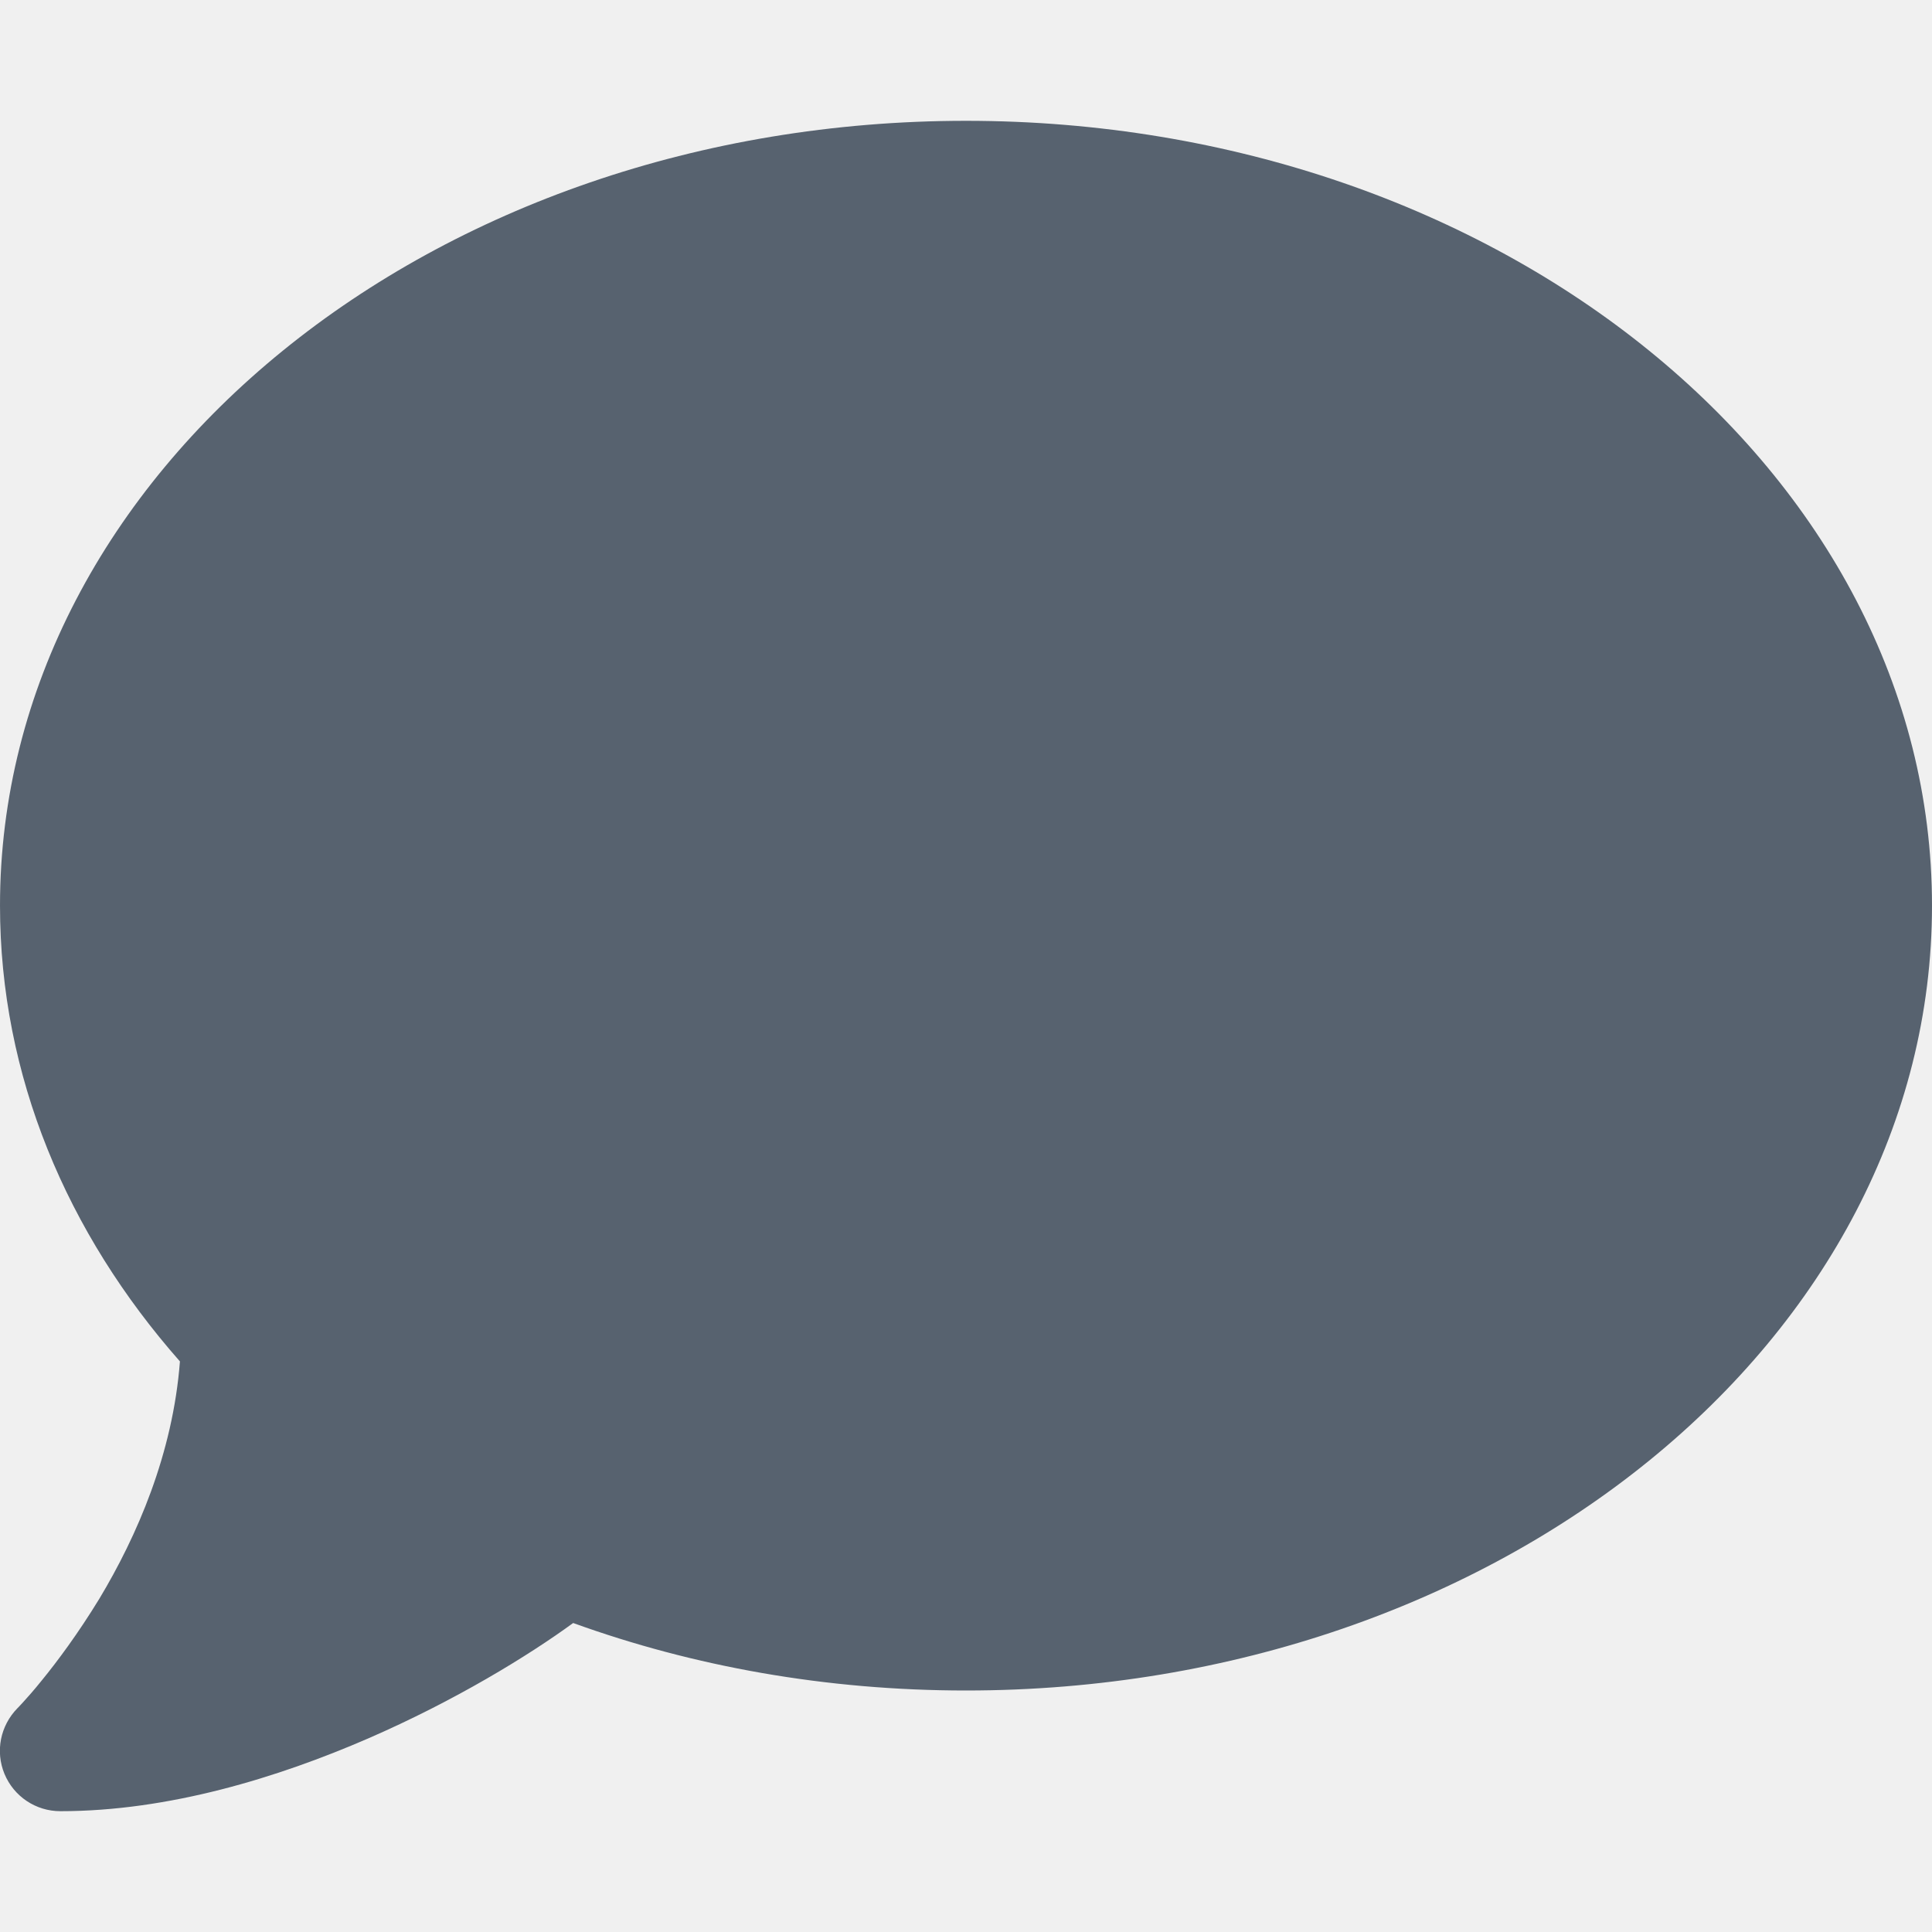
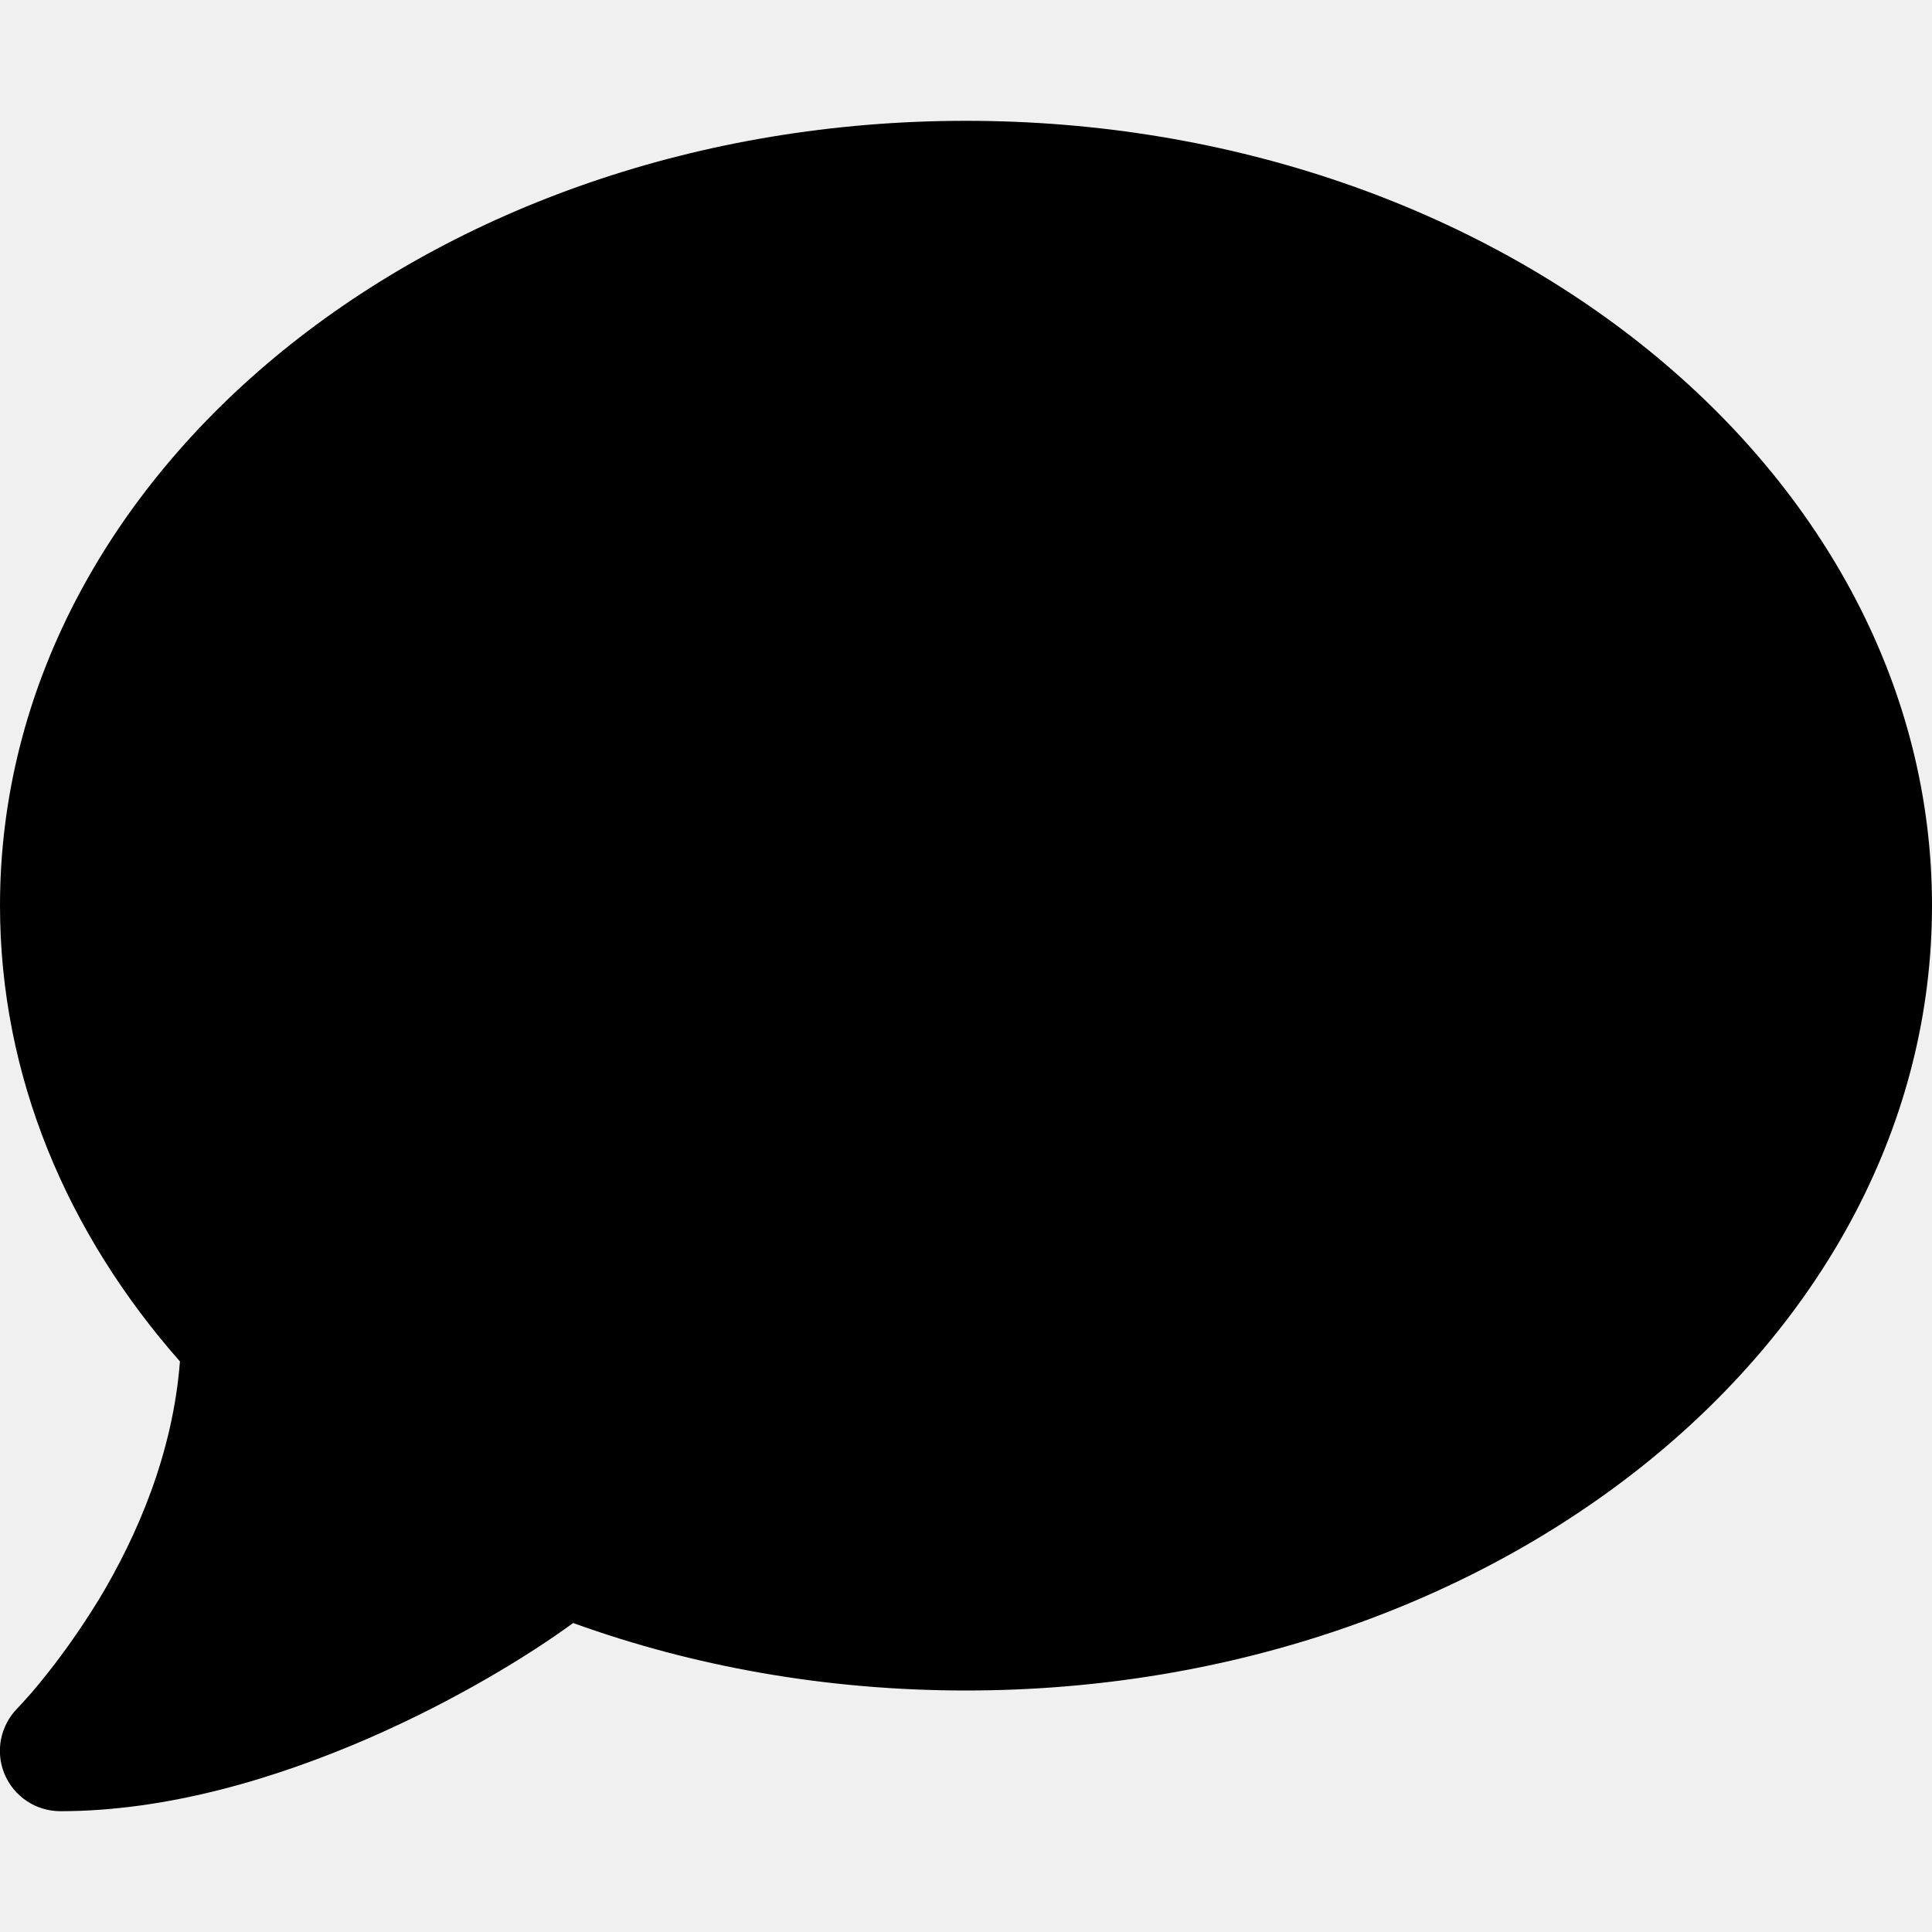
<svg xmlns="http://www.w3.org/2000/svg" width="15" height="15" viewBox="0 0 15 15" fill="none">
-   <g clip-path="url(#clip0_1_2763)">
-     <path d="M15 7.031C15 10.398 11.643 13.125 7.5 13.125C6.413 13.125 5.382 12.938 4.45 12.601C4.102 12.855 3.533 13.204 2.859 13.497C2.156 13.802 1.31 14.062 0.469 14.062C0.278 14.062 0.108 13.948 0.035 13.773C-0.038 13.597 0.003 13.398 0.135 13.263L0.144 13.254C0.152 13.245 0.164 13.233 0.182 13.213C0.214 13.178 0.264 13.122 0.325 13.046C0.445 12.899 0.606 12.683 0.771 12.413C1.063 11.927 1.342 11.288 1.397 10.57C0.519 9.574 1.43097e-05 8.353 1.43097e-05 7.031C1.43097e-05 3.665 3.357 0.938 7.5 0.938C11.643 0.938 15 3.665 15 7.031Z" fill="#57626F" />
+   <g clip-path="url(#clip0_message)">
+     <path d="M15 7.031C15 10.398 11.643 13.125 7.5 13.125C6.413 13.125 5.382 12.938 4.45 12.601C4.102 12.855 3.533 13.204 2.859 13.497C2.156 13.802 1.31 14.062 0.469 14.062C0.278 14.062 0.108 13.948 0.035 13.773C-0.038 13.597 0.003 13.398 0.135 13.263L0.144 13.254C0.152 13.245 0.164 13.233 0.182 13.213C0.214 13.178 0.264 13.122 0.325 13.046C0.445 12.899 0.606 12.683 0.771 12.413C1.063 11.927 1.342 11.288 1.397 10.57C0.519 9.574 1.43097e-05 8.353 1.43097e-05 7.031C1.43097e-05 3.665 3.357 0.938 7.5 0.938C11.643 0.938 15 3.665 15 7.031Z" fill="currentColor" />
  </g>
  <defs>
-     <clipPath id="clip0_1_2763">
+     <clipPath id="clip0_message">
      <rect width="15" height="15" fill="white" />
    </clipPath>
  </defs>
</svg>
